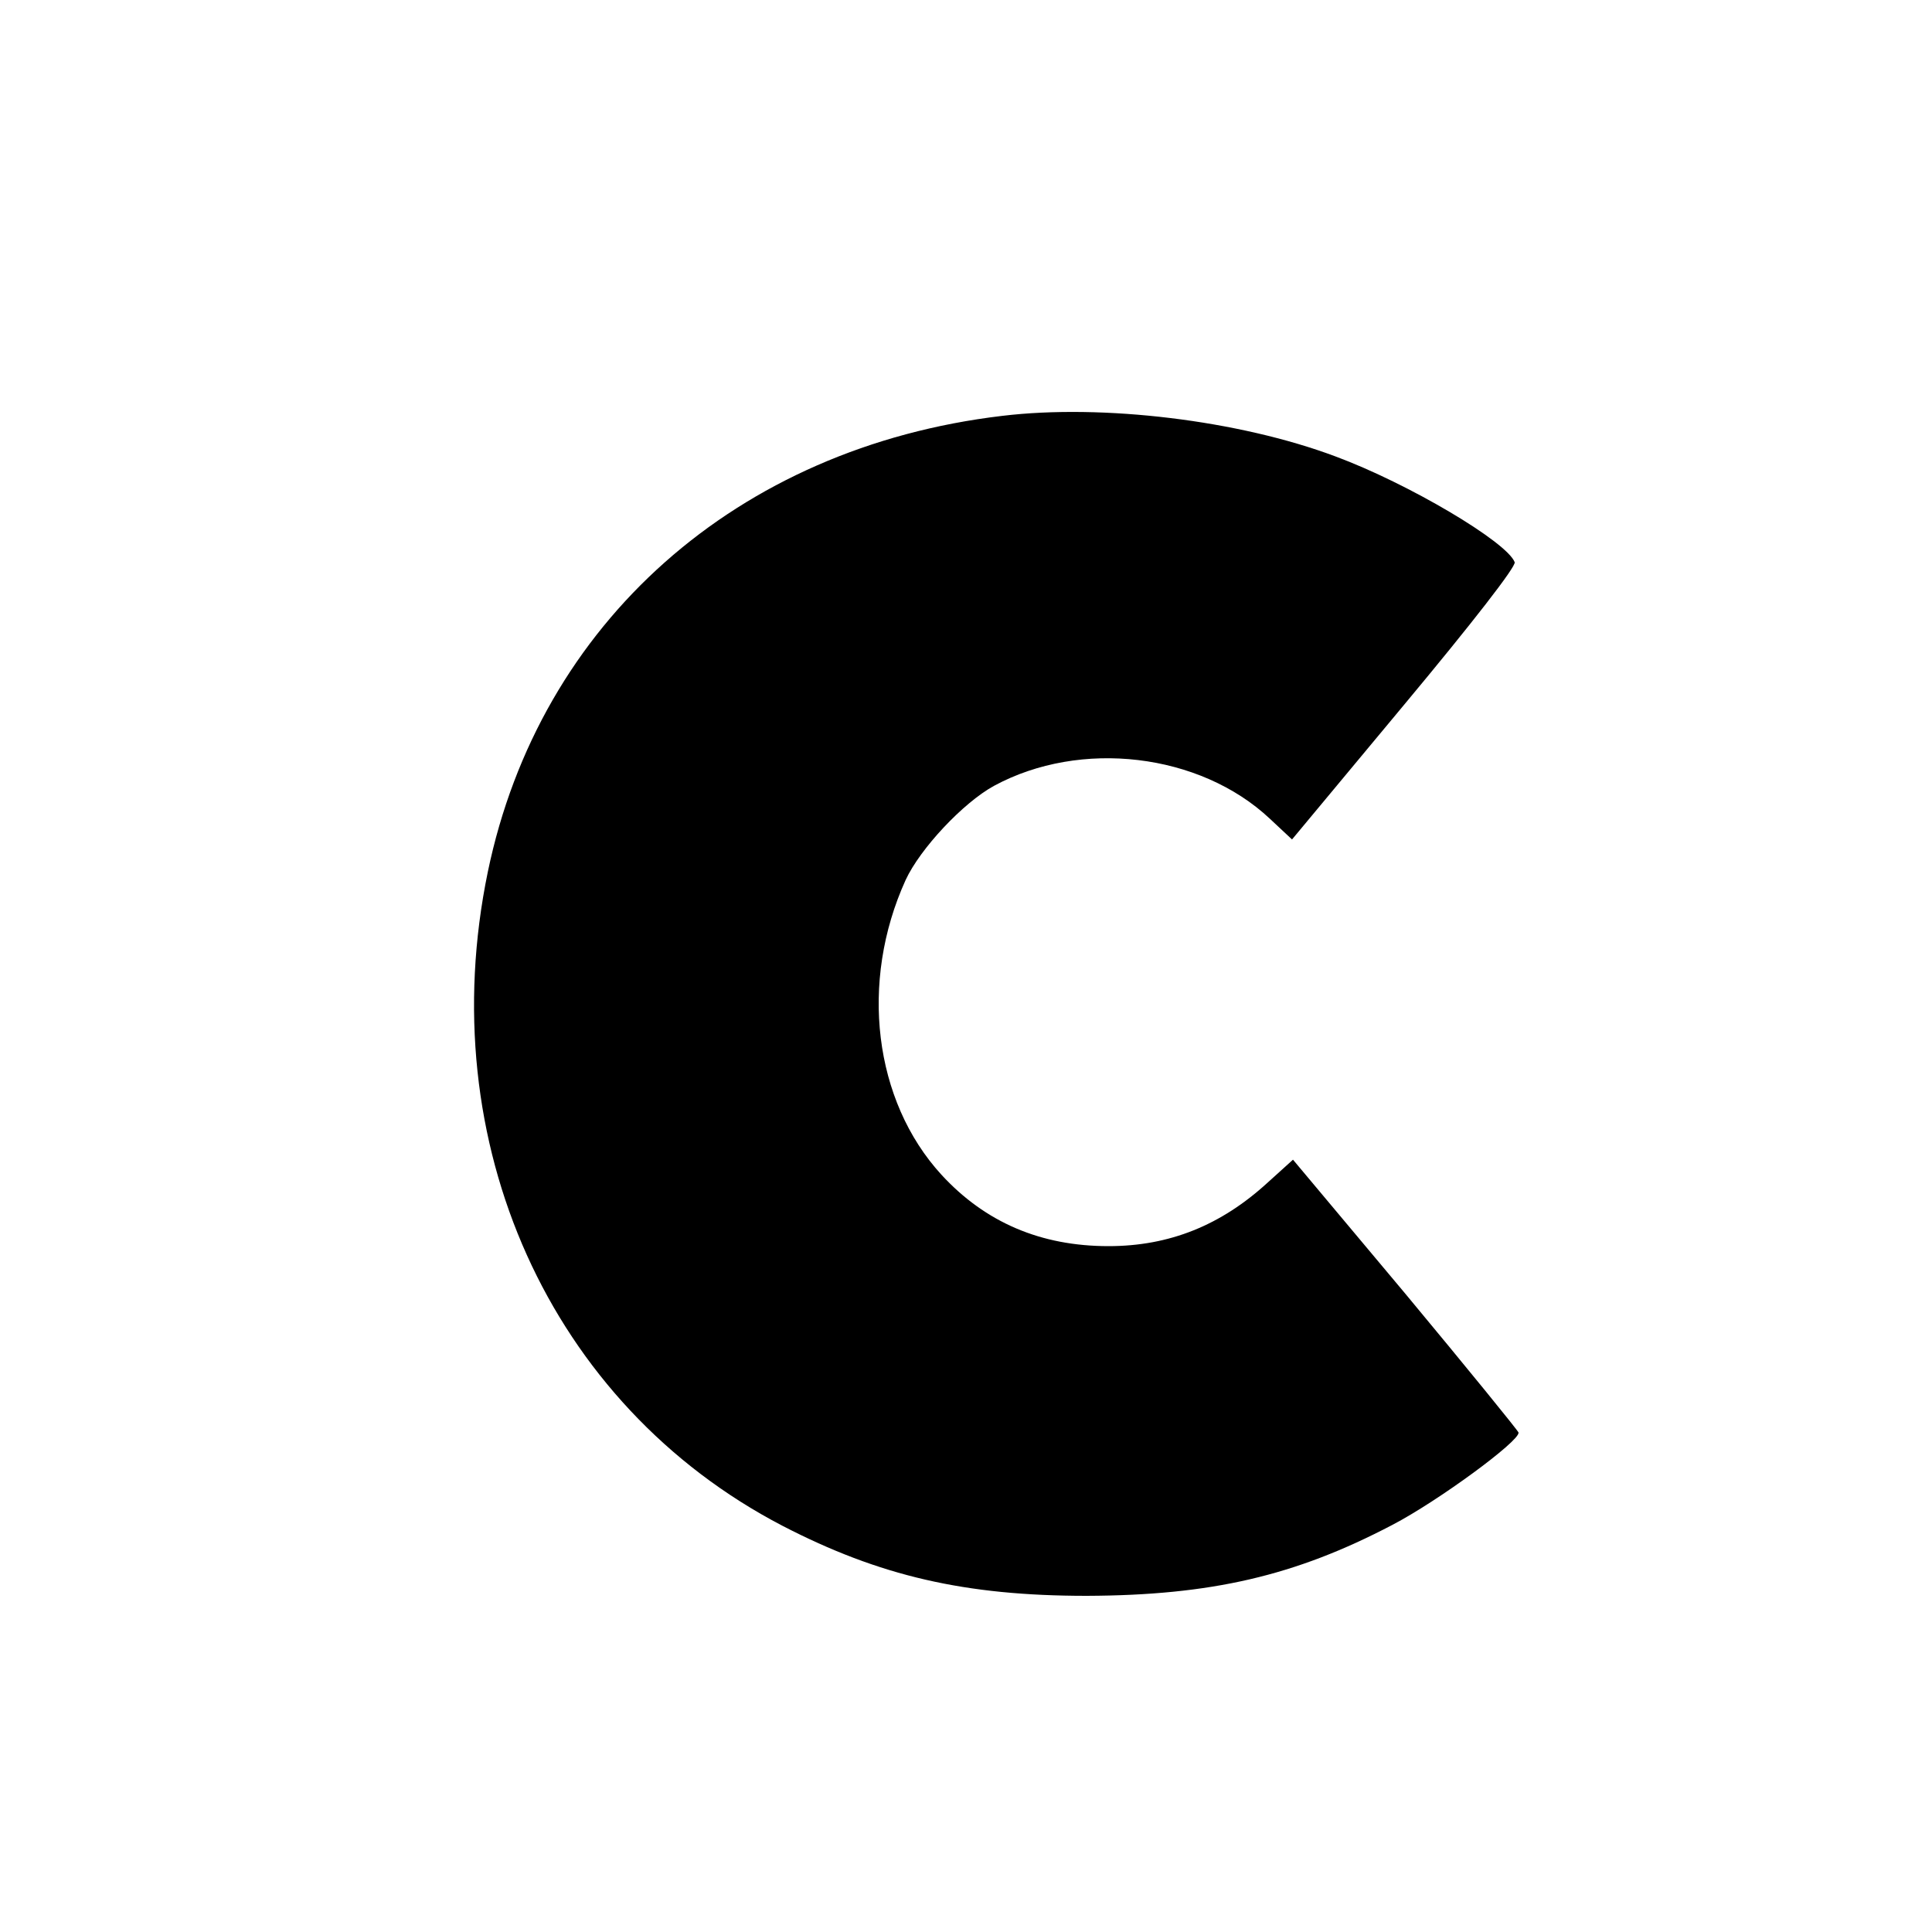
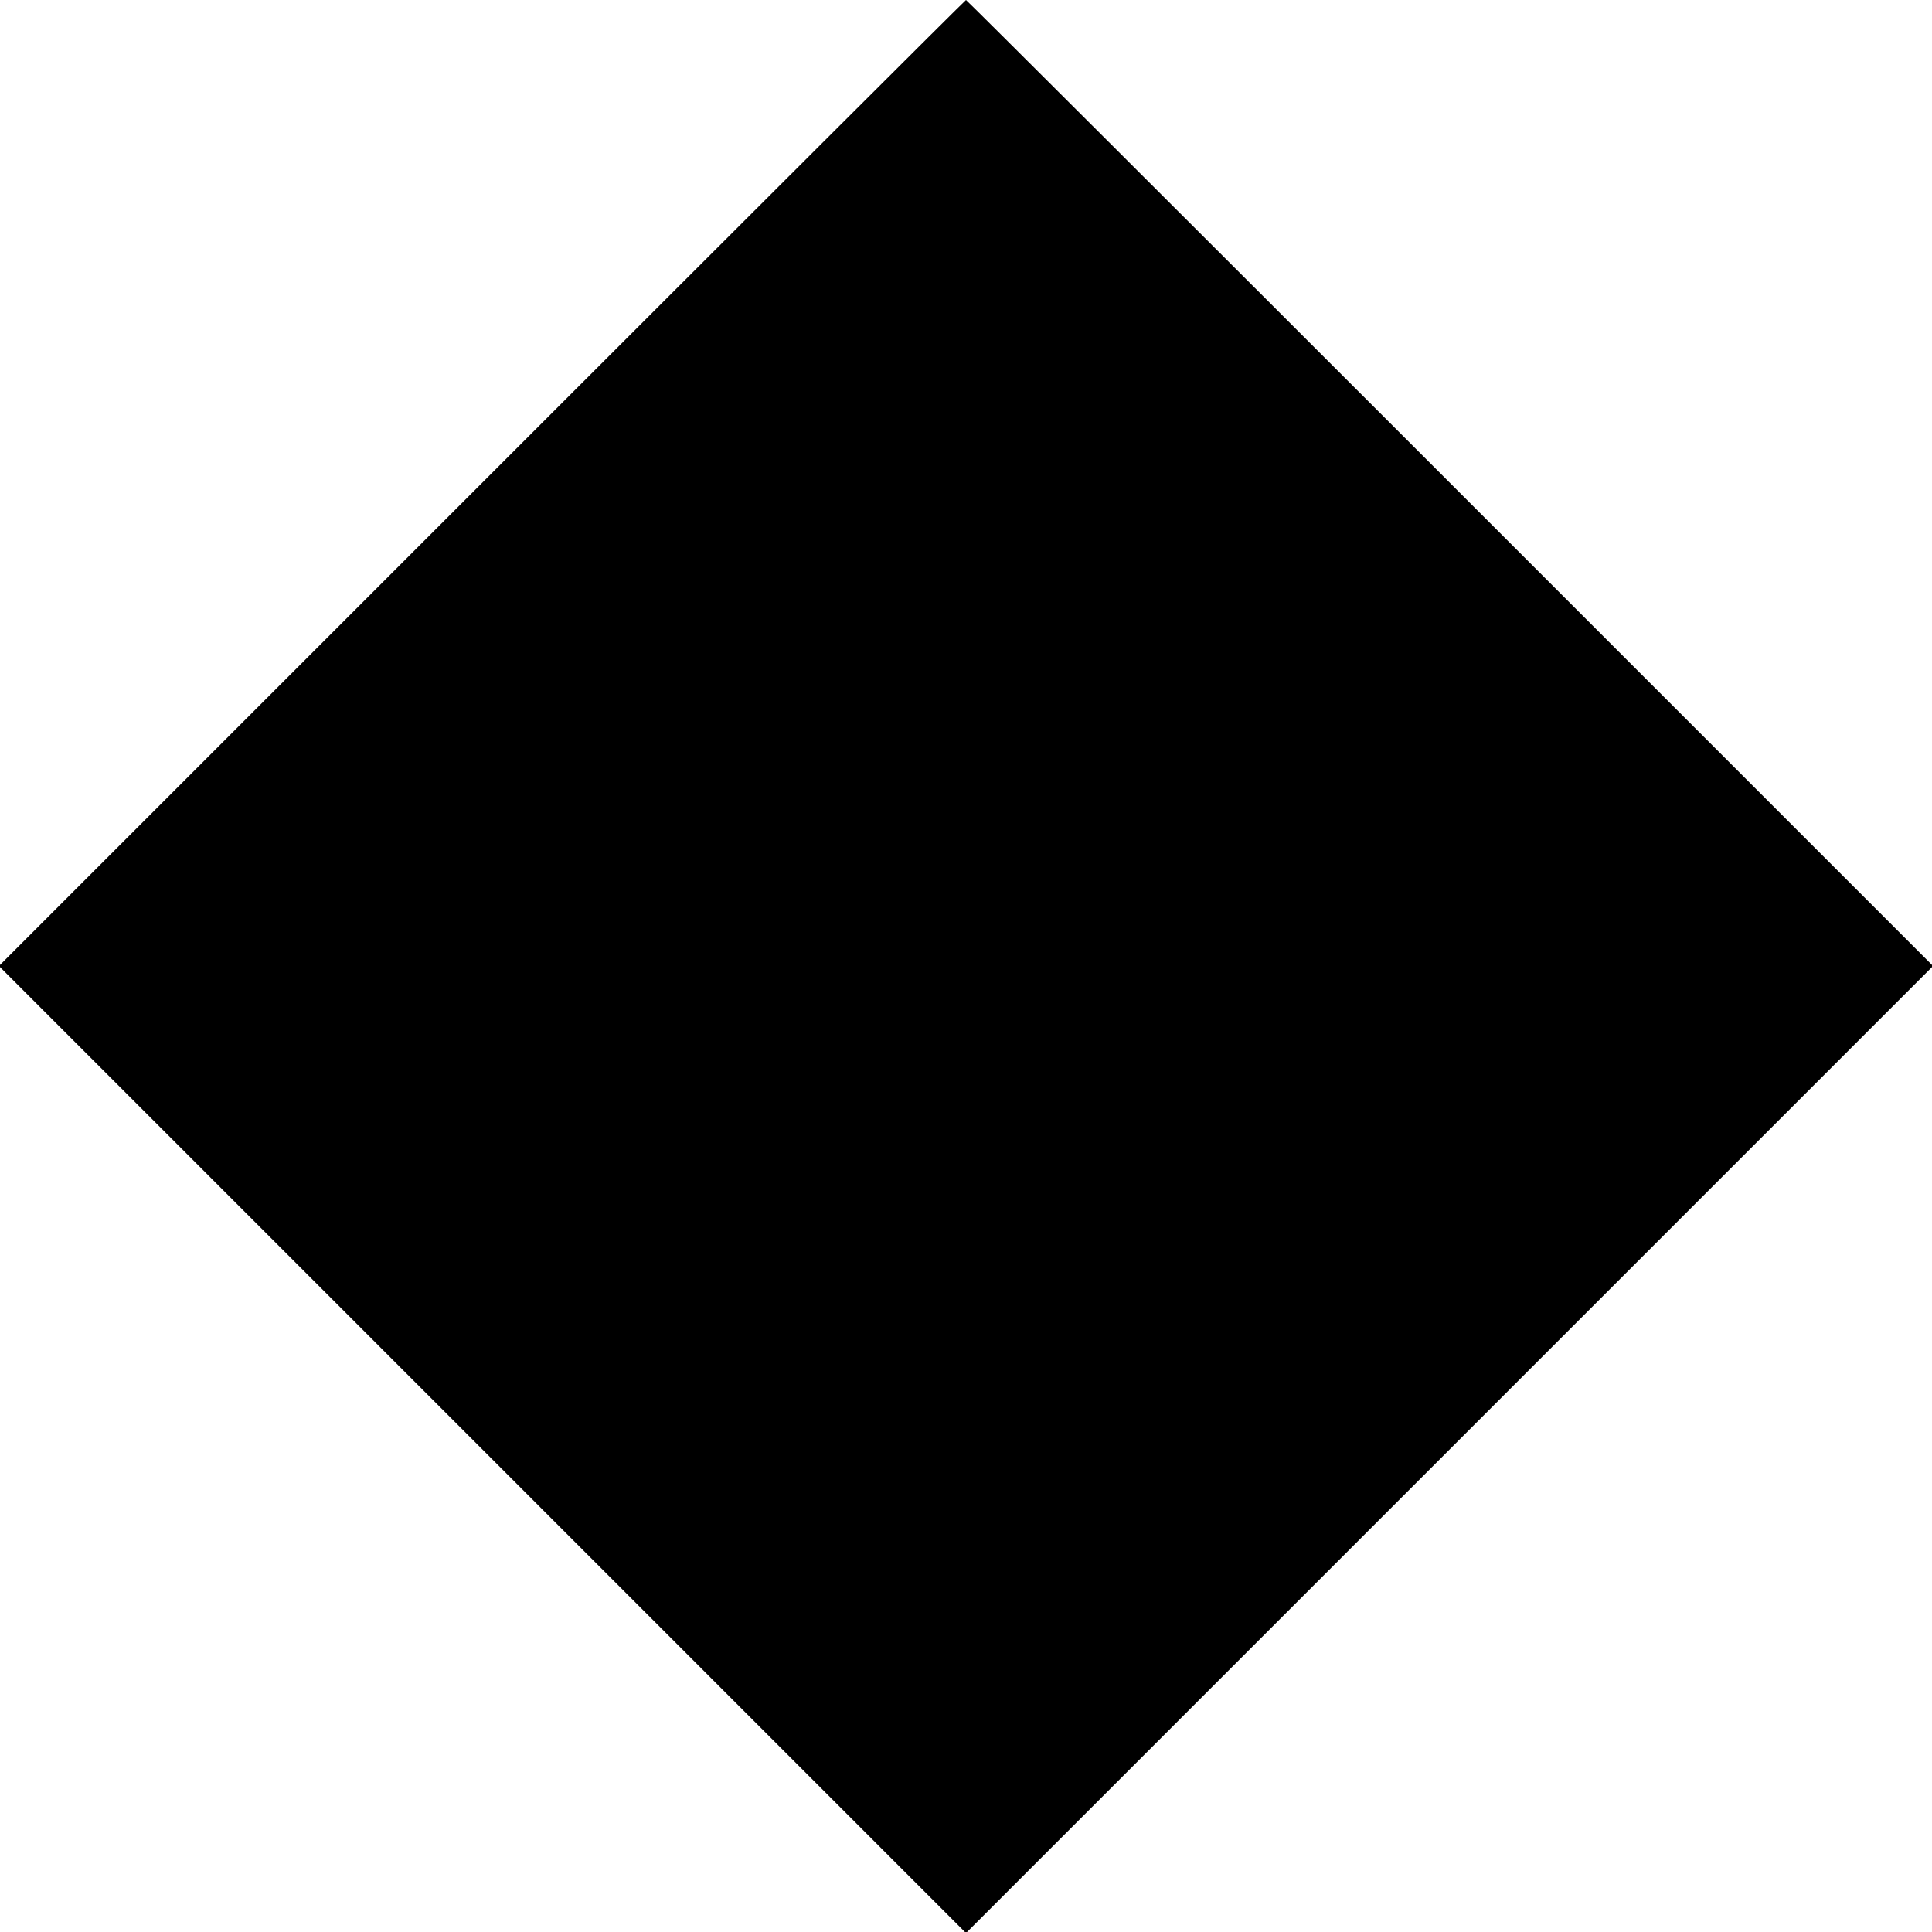
- <svg xmlns="http://www.w3.org/2000/svg" version="1.0" width="400pt" height="400pt" viewBox="0 0 400 400" preserveAspectRatio="xMidYMid meet">
-   <g transform="translate(0,400) scale(0.1,-0.1)" fill="#000000" stroke="none">
-     <path d="M2075 3139 c-549 -65 -958 -428 -1065 -944 -116 -561 128 -1103 610 -1354 201 -104 378 -145 630 -145 257 1 431 41 633 147 94 49 263 173 261 191 -1 4 -106 133 -234 287 l-233 278 -52 -47 c-97 -89 -204 -132 -330 -132 -140 0 -255 49 -346 148 -140 153 -170 399 -74 610 30 65 119 160 183 195 179 97 426 68 571 -68 l46 -43 233 280 c140 168 231 285 228 294 -16 42 -220 163 -371 219 -200 75 -482 109 -690 84z" />
+ <svg xmlns="http://www.w3.org/2000/svg" version="1.0" width="906pt" height="906pt" viewBox="0 0 906 906" preserveAspectRatio="xMidYMid meet">
+   <g transform="translate(0,906) scale(0.1,-0.1)" fill="#000000" stroke="none">
+     <path d="M2260 6795 l-2265 -2265 2268 -2268 2267 -2267 2267 2267 2268 2268 -2265 2265 c-1246 1246 -2267 2265 -2270 2265 -3 0 -1024 -1019 -2270 -2265z" />
  </g>
</svg>
